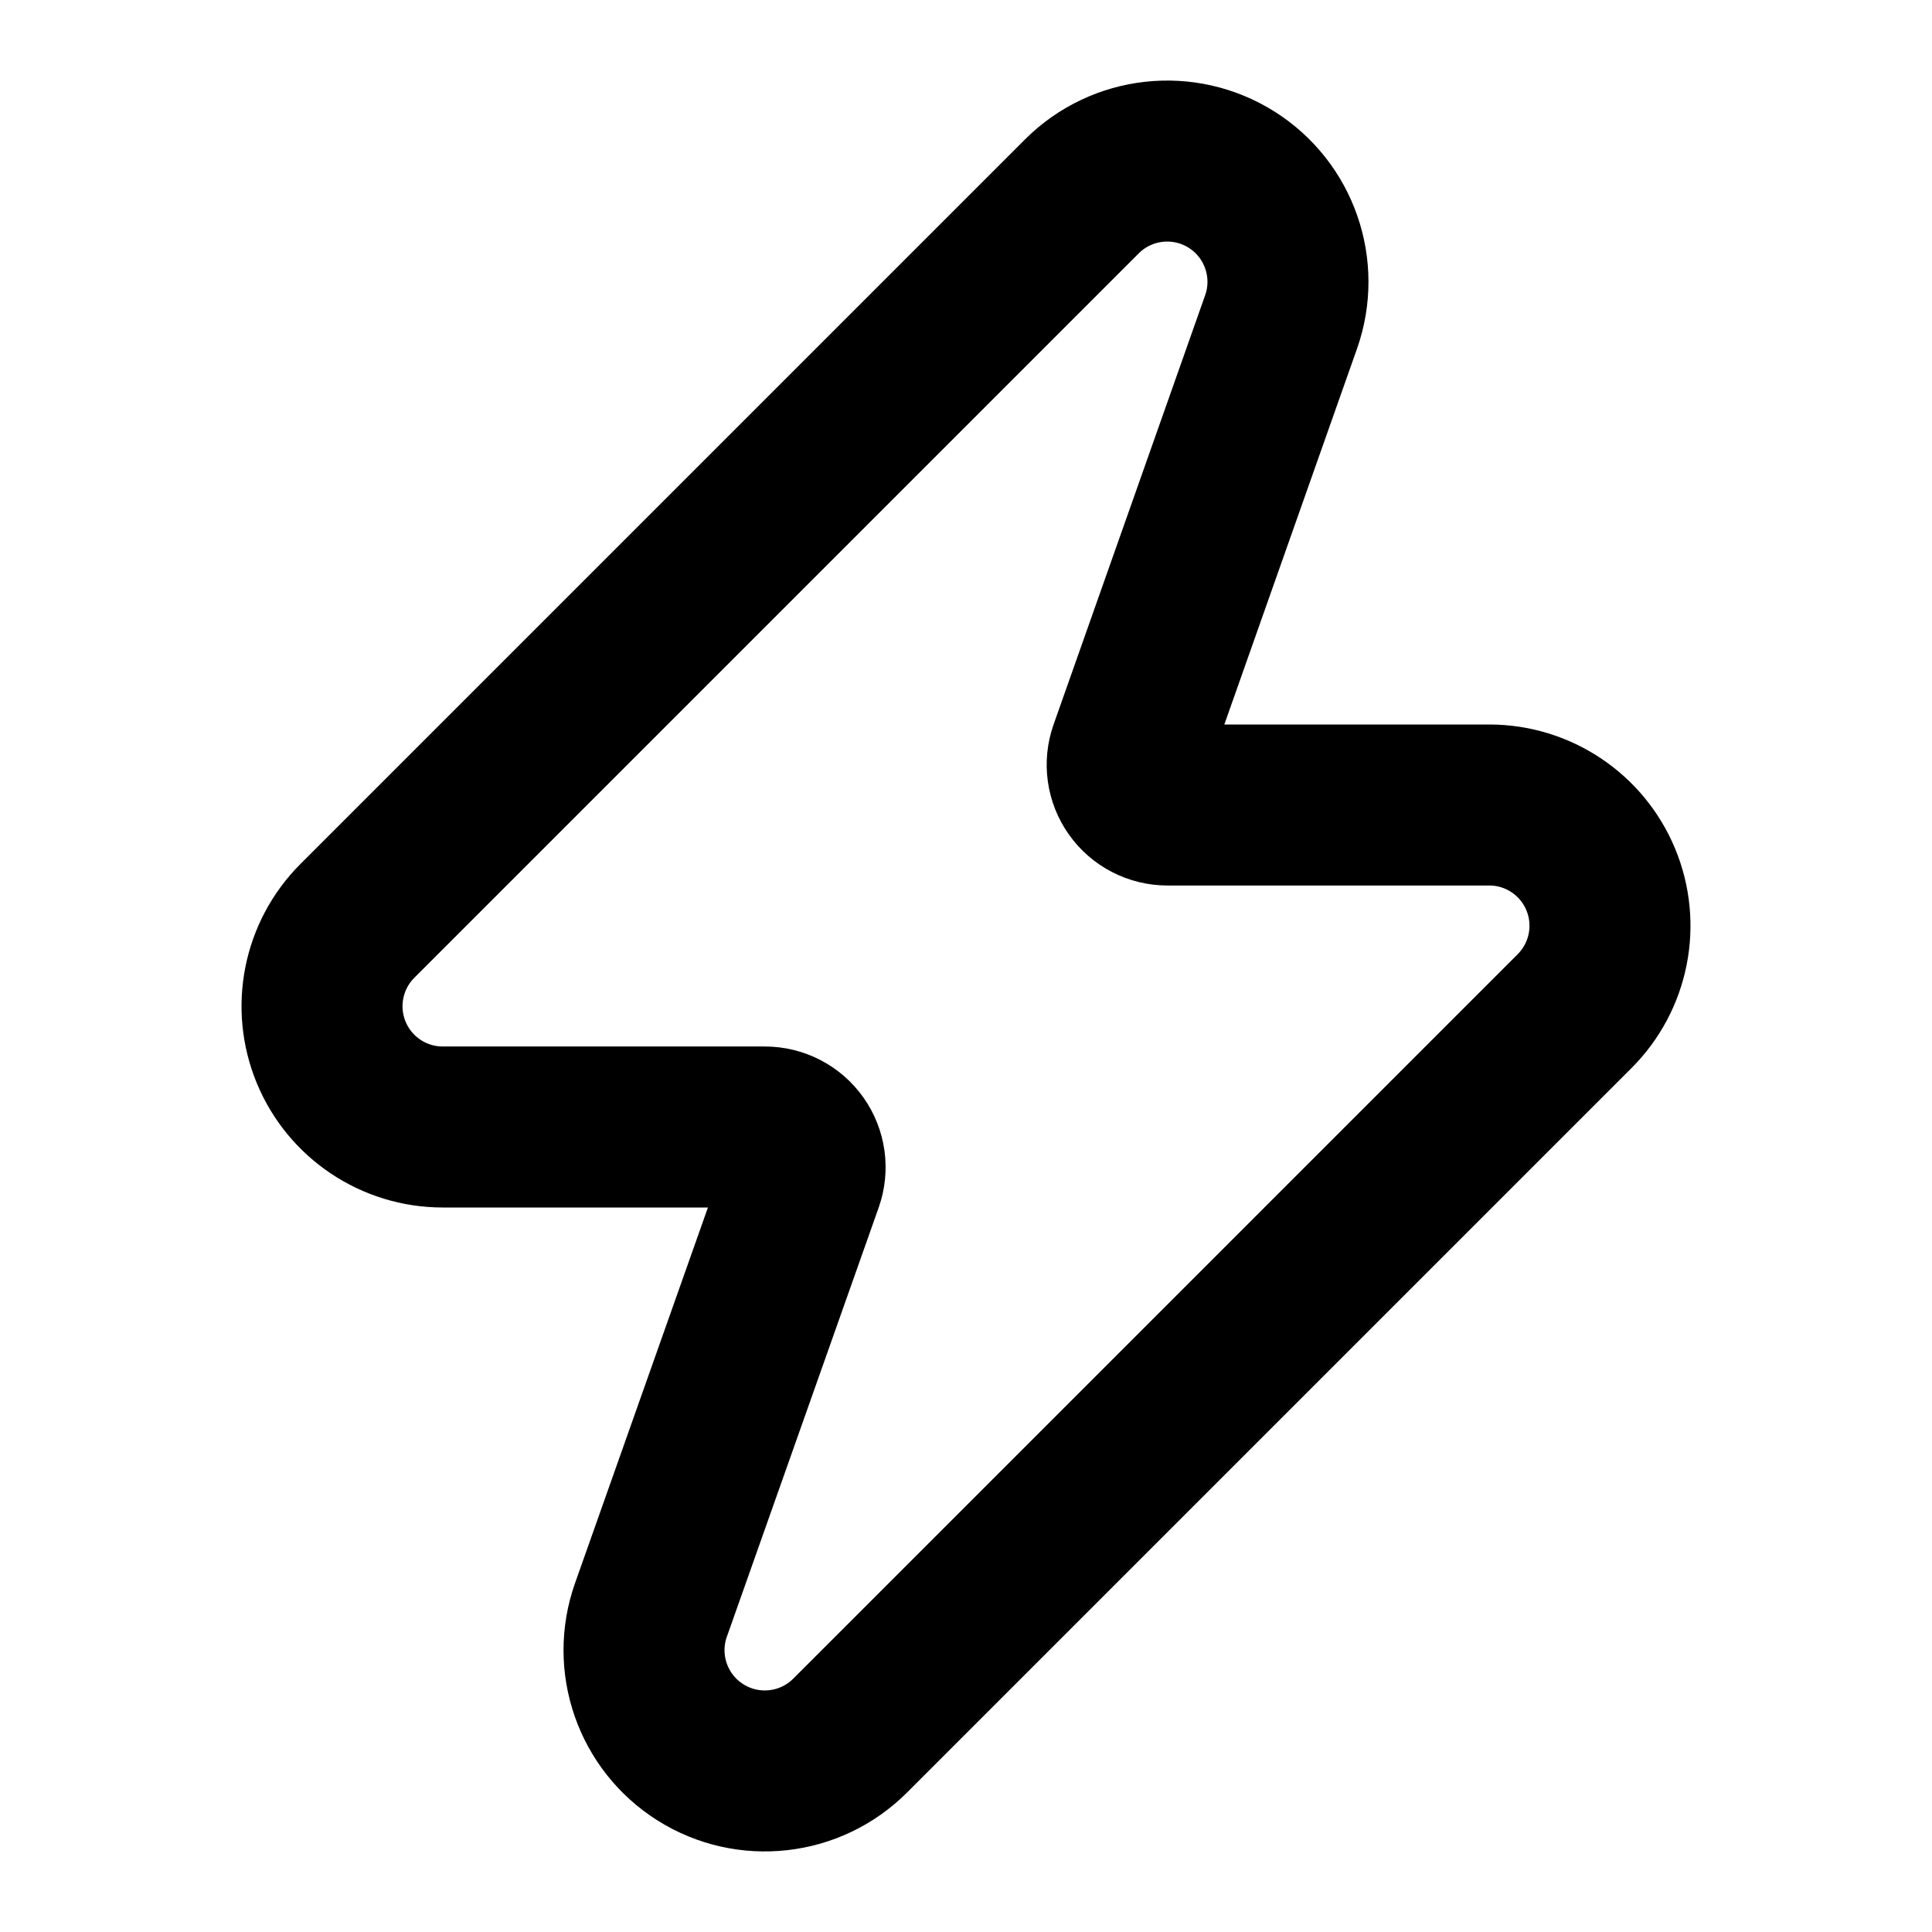
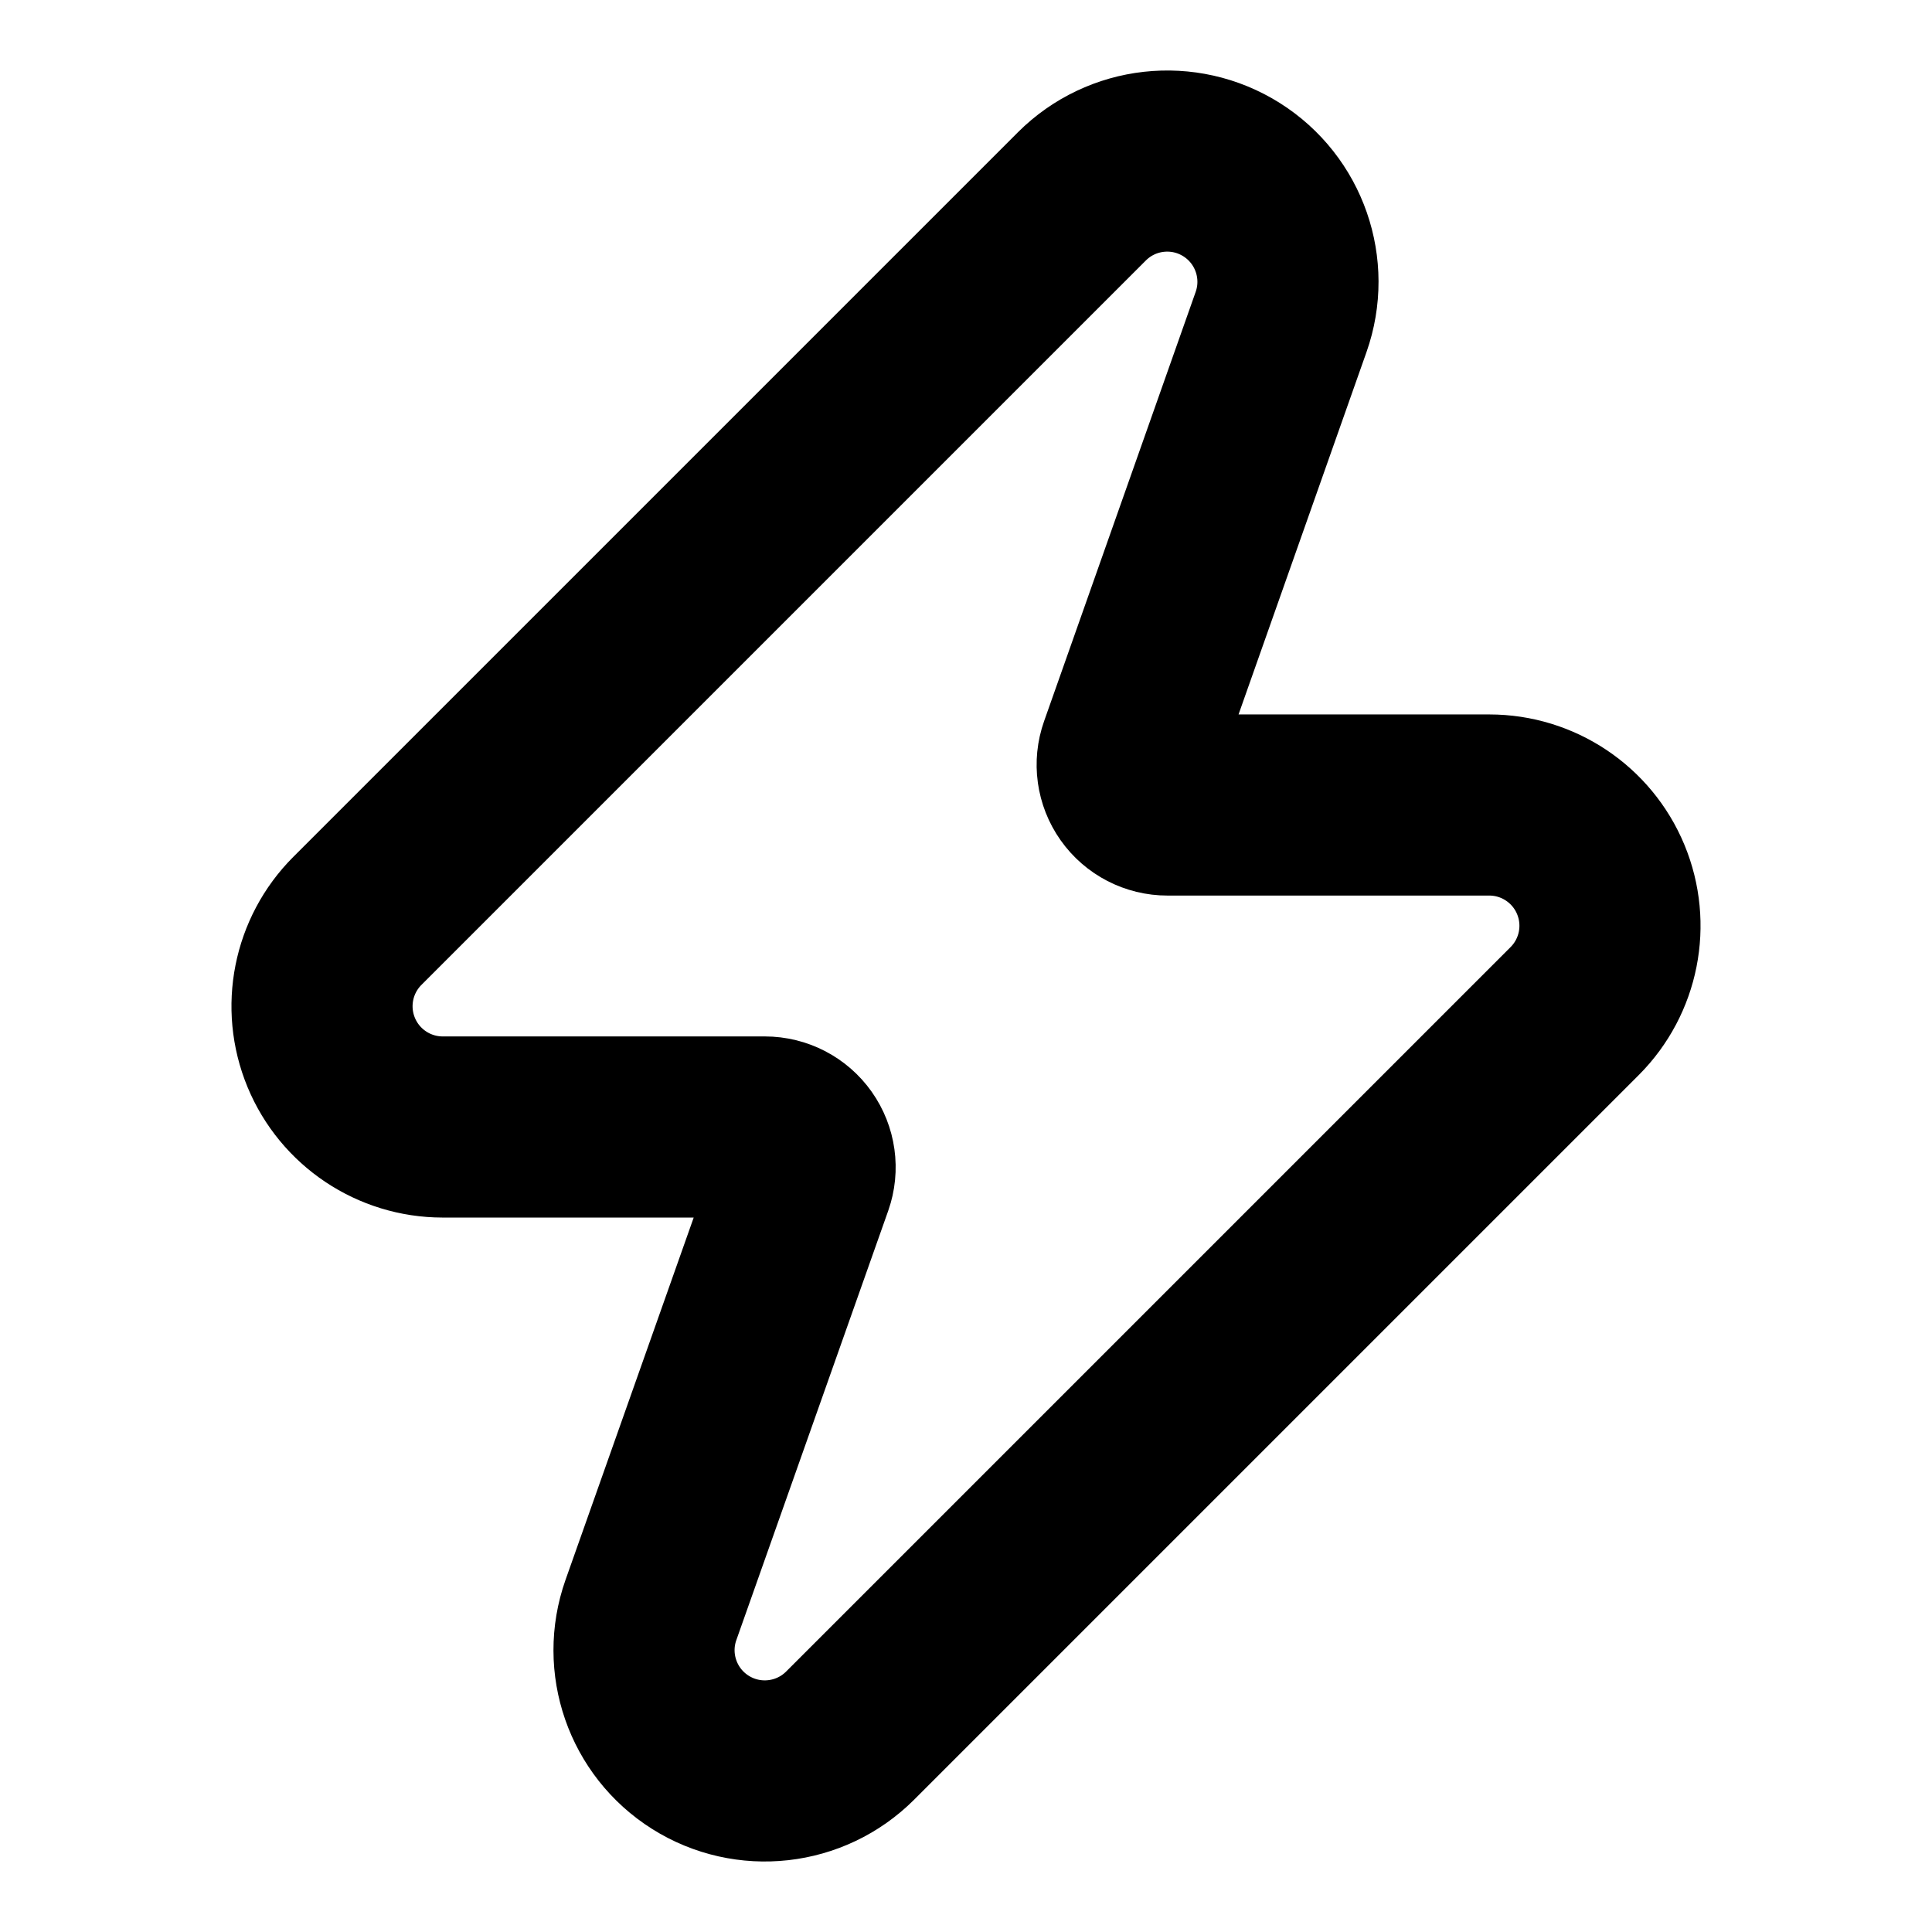
- <svg xmlns="http://www.w3.org/2000/svg" width="24" height="24" viewBox="0 0 24 24" fill="none" stroke="currentColor" stroke-width="2" stroke-linecap="round" stroke-linejoin="round">
+ <svg xmlns="http://www.w3.org/2000/svg" width="24" height="24" viewBox="0 0 24 24" fill="none" stroke="currentColor" stroke-width="2.25" stroke-linecap="round" stroke-linejoin="round">
  <path d="M15.914 4a1.5 1.5 0 00-2.474-1.561l-9 9A1.5 1.5 0 005.5 14h4.002a.5.5 0 01.471.666L8.086 20a1.5 1.5 0 002.475 1.56l9-9A1.5 1.5 0 0018.5 10h-3.997a.5.5 0 01-.472-.667z" />
</svg>
